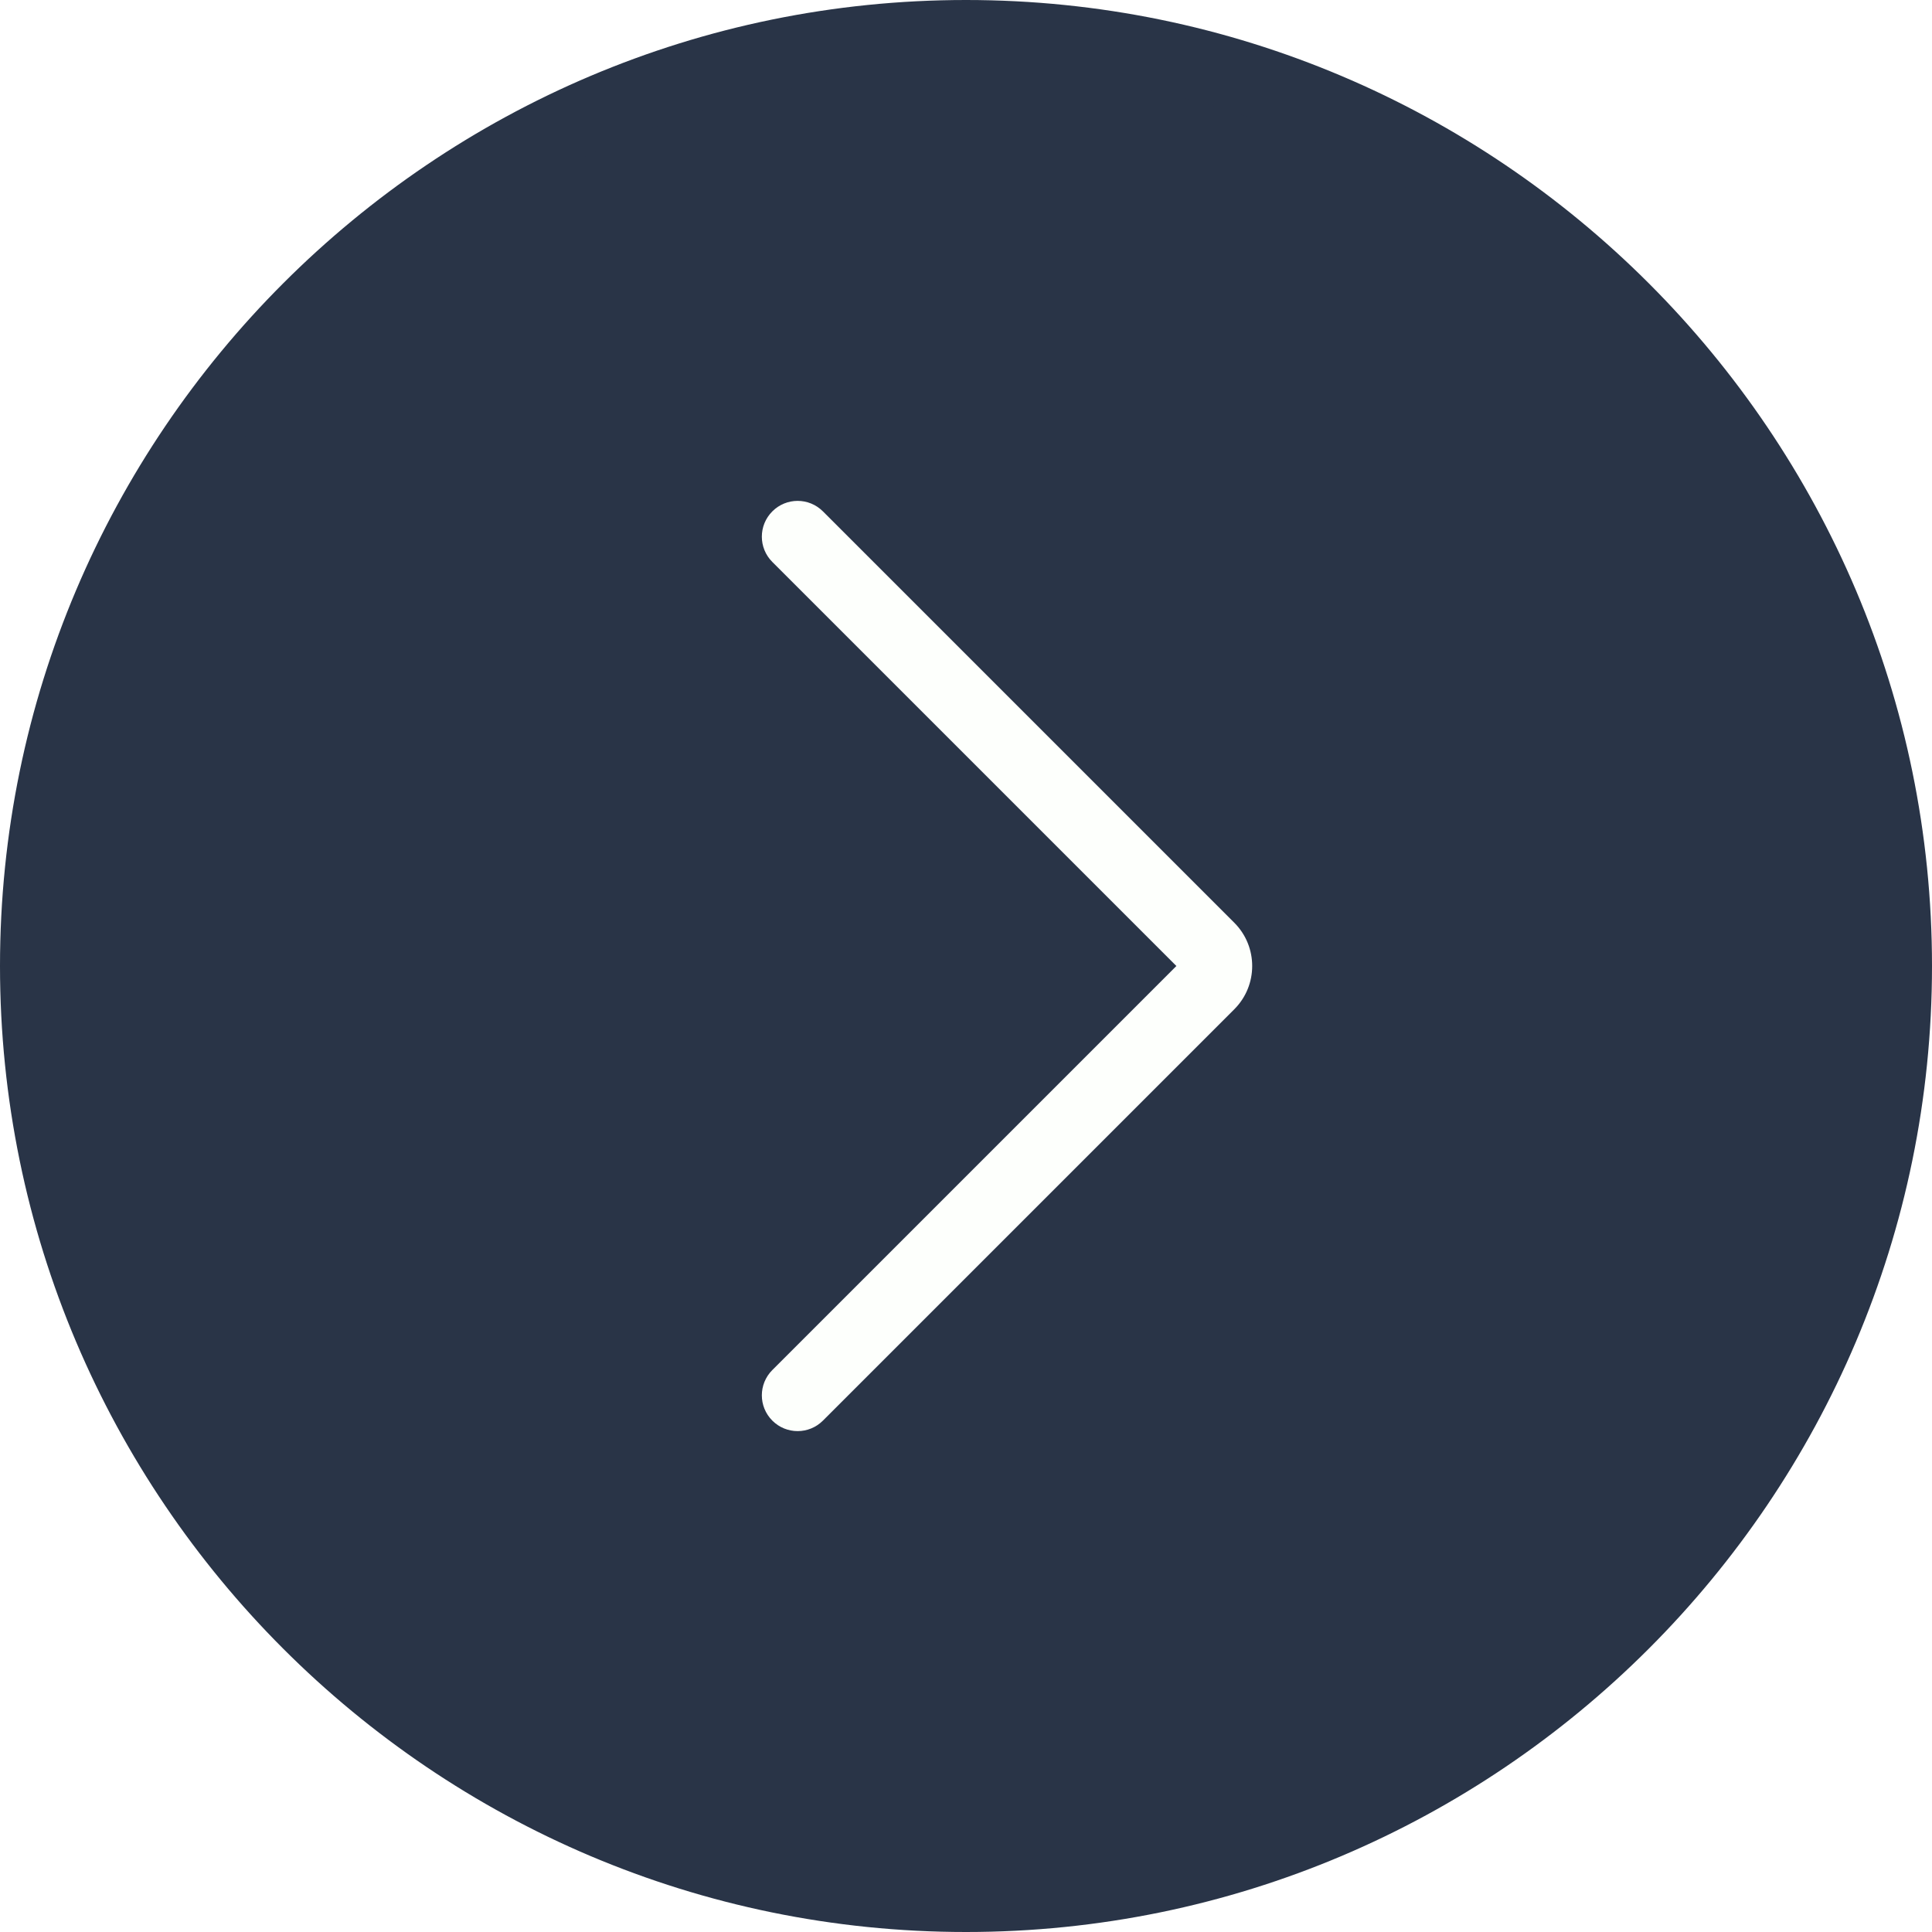
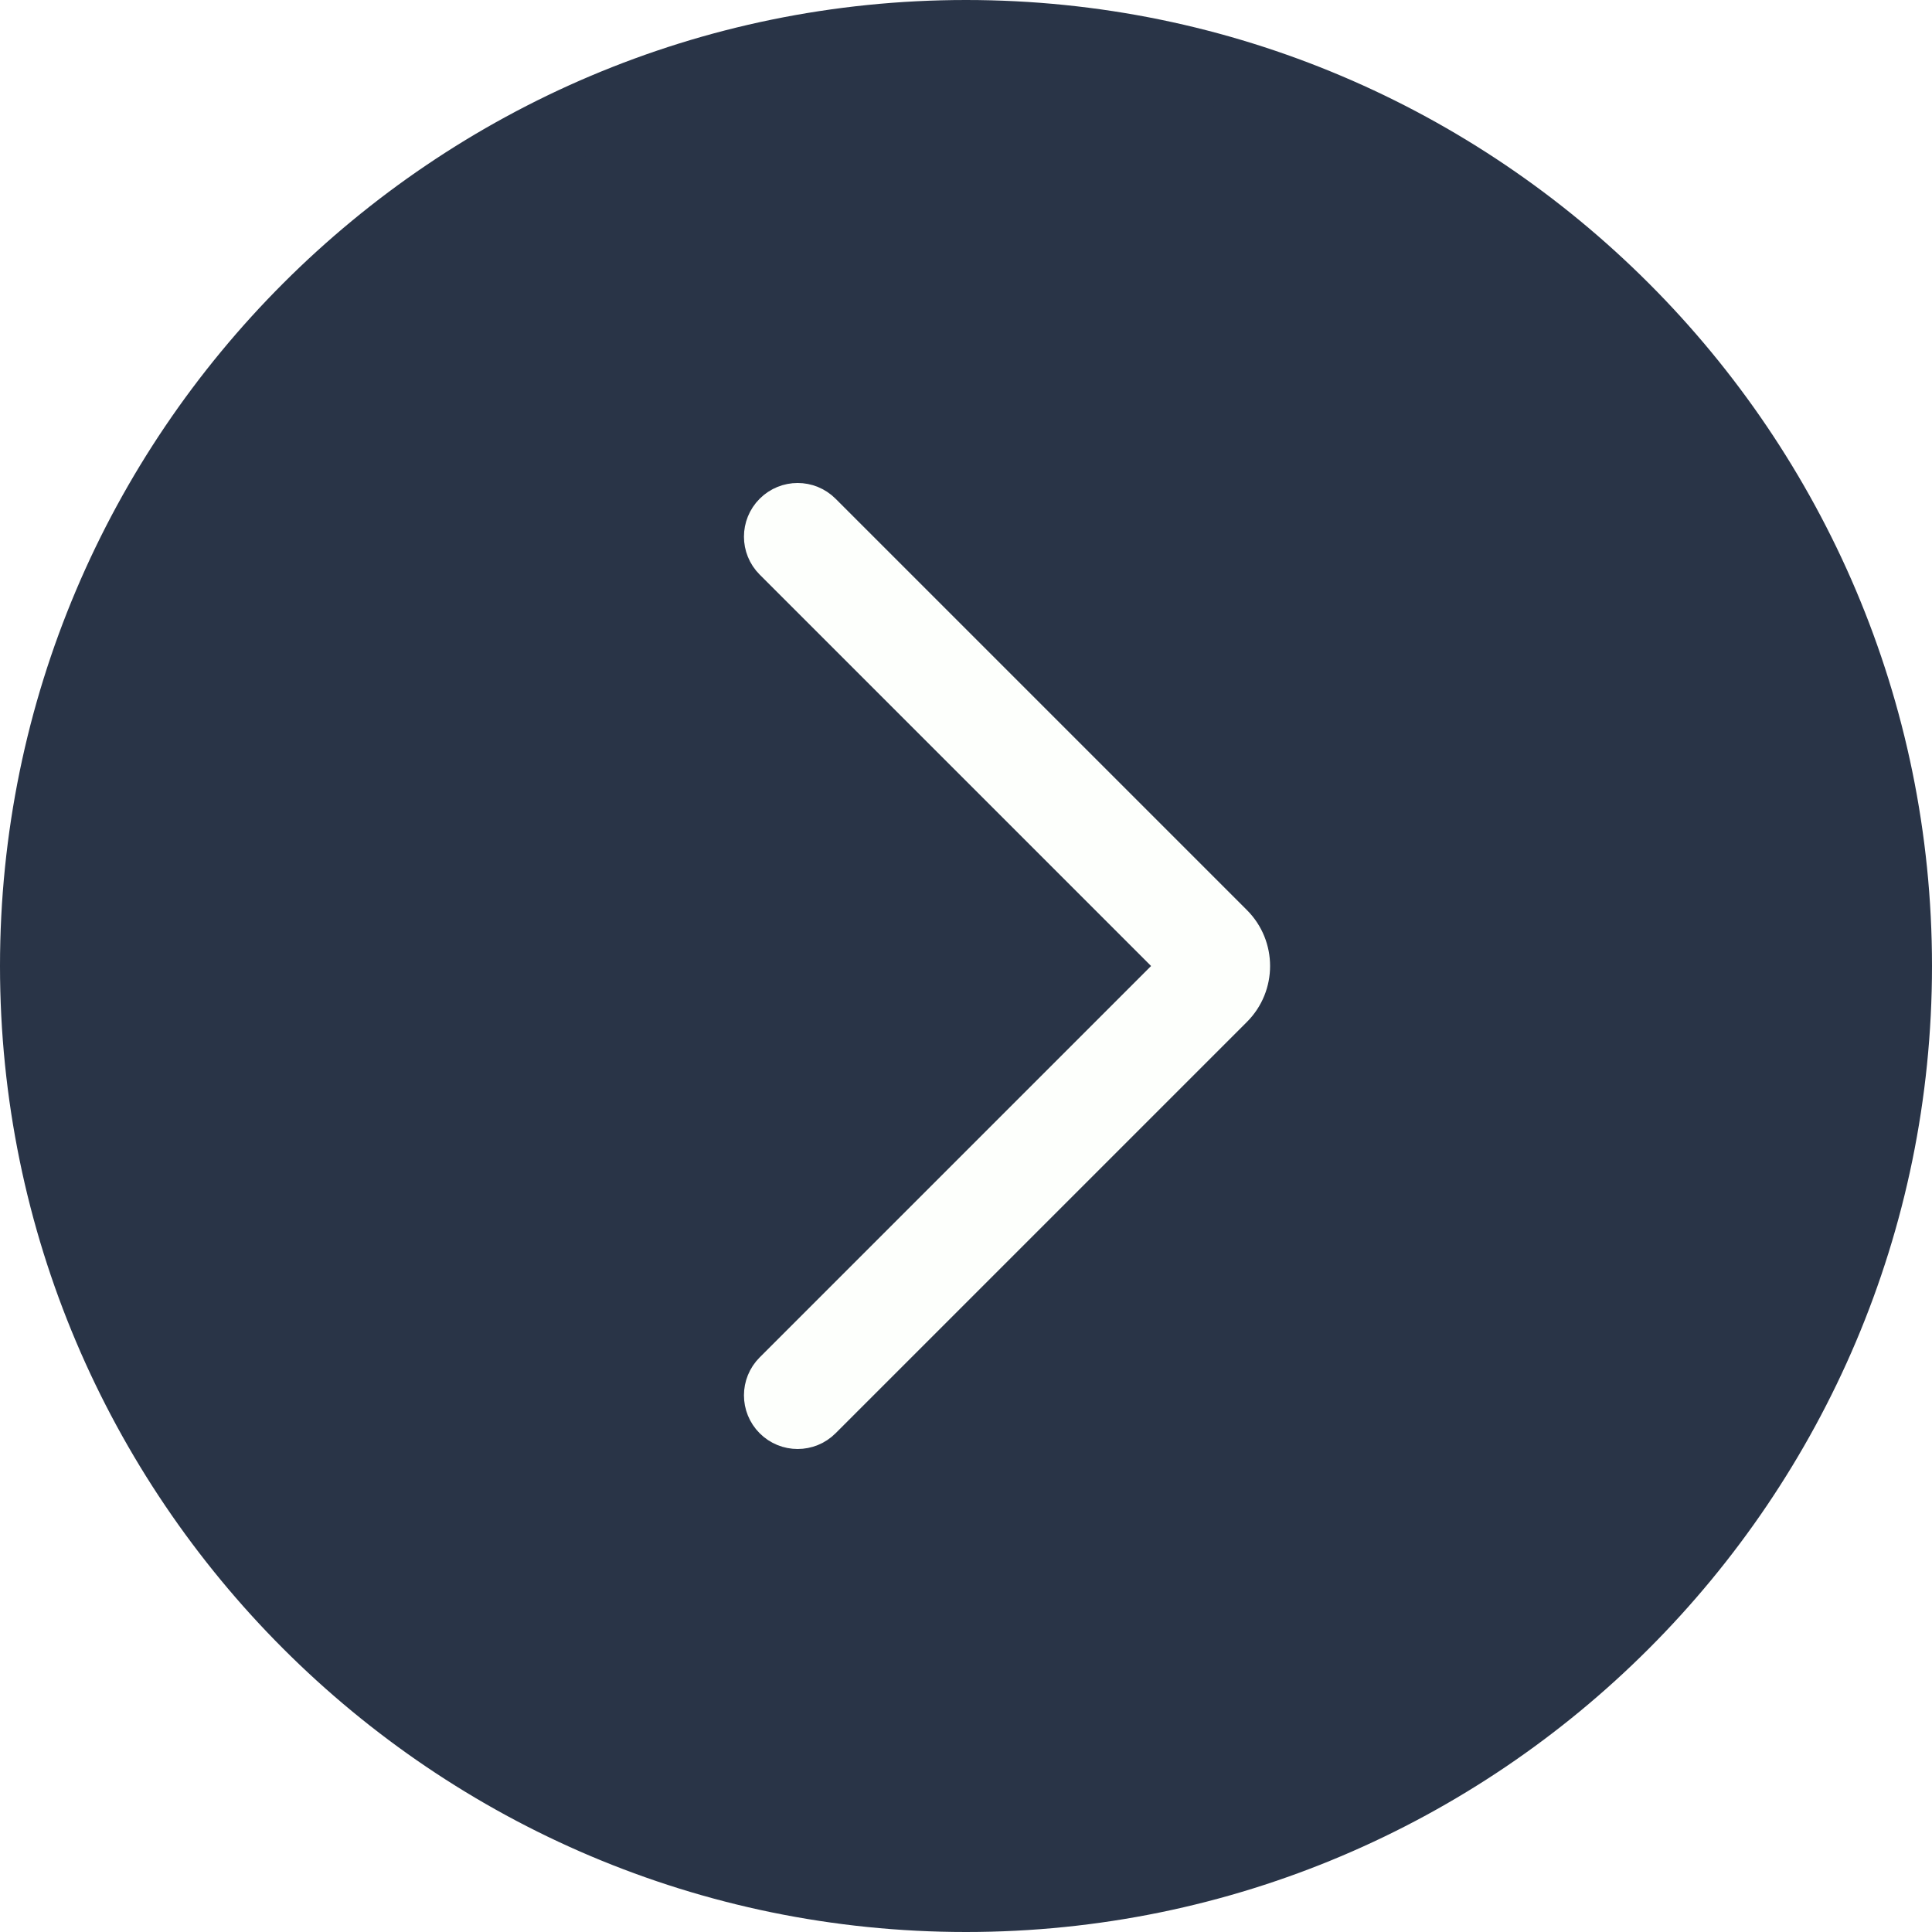
<svg xmlns="http://www.w3.org/2000/svg" width="54px" height="54px" viewBox="0 0 54 54" version="1.1">
  <defs />
  <g id="Page-1" stroke="none" stroke-width="1" fill="none" fill-rule="evenodd">
    <g id="right-hover" fill-rule="nonzero">
      <g id="Group" fill="#293447">
        <path d="M27,53 C12.641,53 1,41.359 1,27 C1,12.641 12.641,1 27,1 C41.359,1 53,12.641 53,27 C53,41.359 41.359,53 27,53 Z" id="Shape" />
        <path d="M27,54 C12.112,54 0,41.888 0,27 C0,12.112 12.112,0 27,0 C41.888,0 54,12.112 54,27 C54,41.888 41.888,54 27,54 Z M27,2 C13.215,2 2,13.215 2,27 C2,40.785 13.215,52 27,52 C40.785,52 52,40.785 52,27 C52,13.215 40.785,2 27,2 Z" id="Shape" />
      </g>
-       <path d="M22.294,40 C22.038,40 21.782,39.902 21.587,39.707 C21.196,39.316 21.196,38.684 21.587,38.293 L32.88,27 L21.587,15.707 C21.196,15.316 21.196,14.684 21.587,14.293 C21.978,13.902 22.61,13.902 23.001,14.293 L34.499,25.791 C35.166,26.458 35.166,27.542 34.499,28.209 L23.001,39.707 C22.806,39.902 22.55,40 22.294,40 Z" id="Shape" fill="#FDFFFC" />
+       <path d="M22.294,40 C22.038,40 21.782,39.902 21.587,39.707 C21.196,39.316 21.196,38.684 21.587,38.293 L32.88,27 L21.587,15.707 C21.196,15.316 21.196,14.684 21.587,14.293 C21.978,13.902 22.61,13.902 23.001,14.293 L34.499,25.791 C35.166,26.458 35.166,27.542 34.499,28.209 L23.001,39.707 C22.806,39.902 22.55,40 22.294,40 Z" id="Shape" stroke="#FDFFFC" fill="#FDFFFC" />
    </g>
  </g>
</svg>
